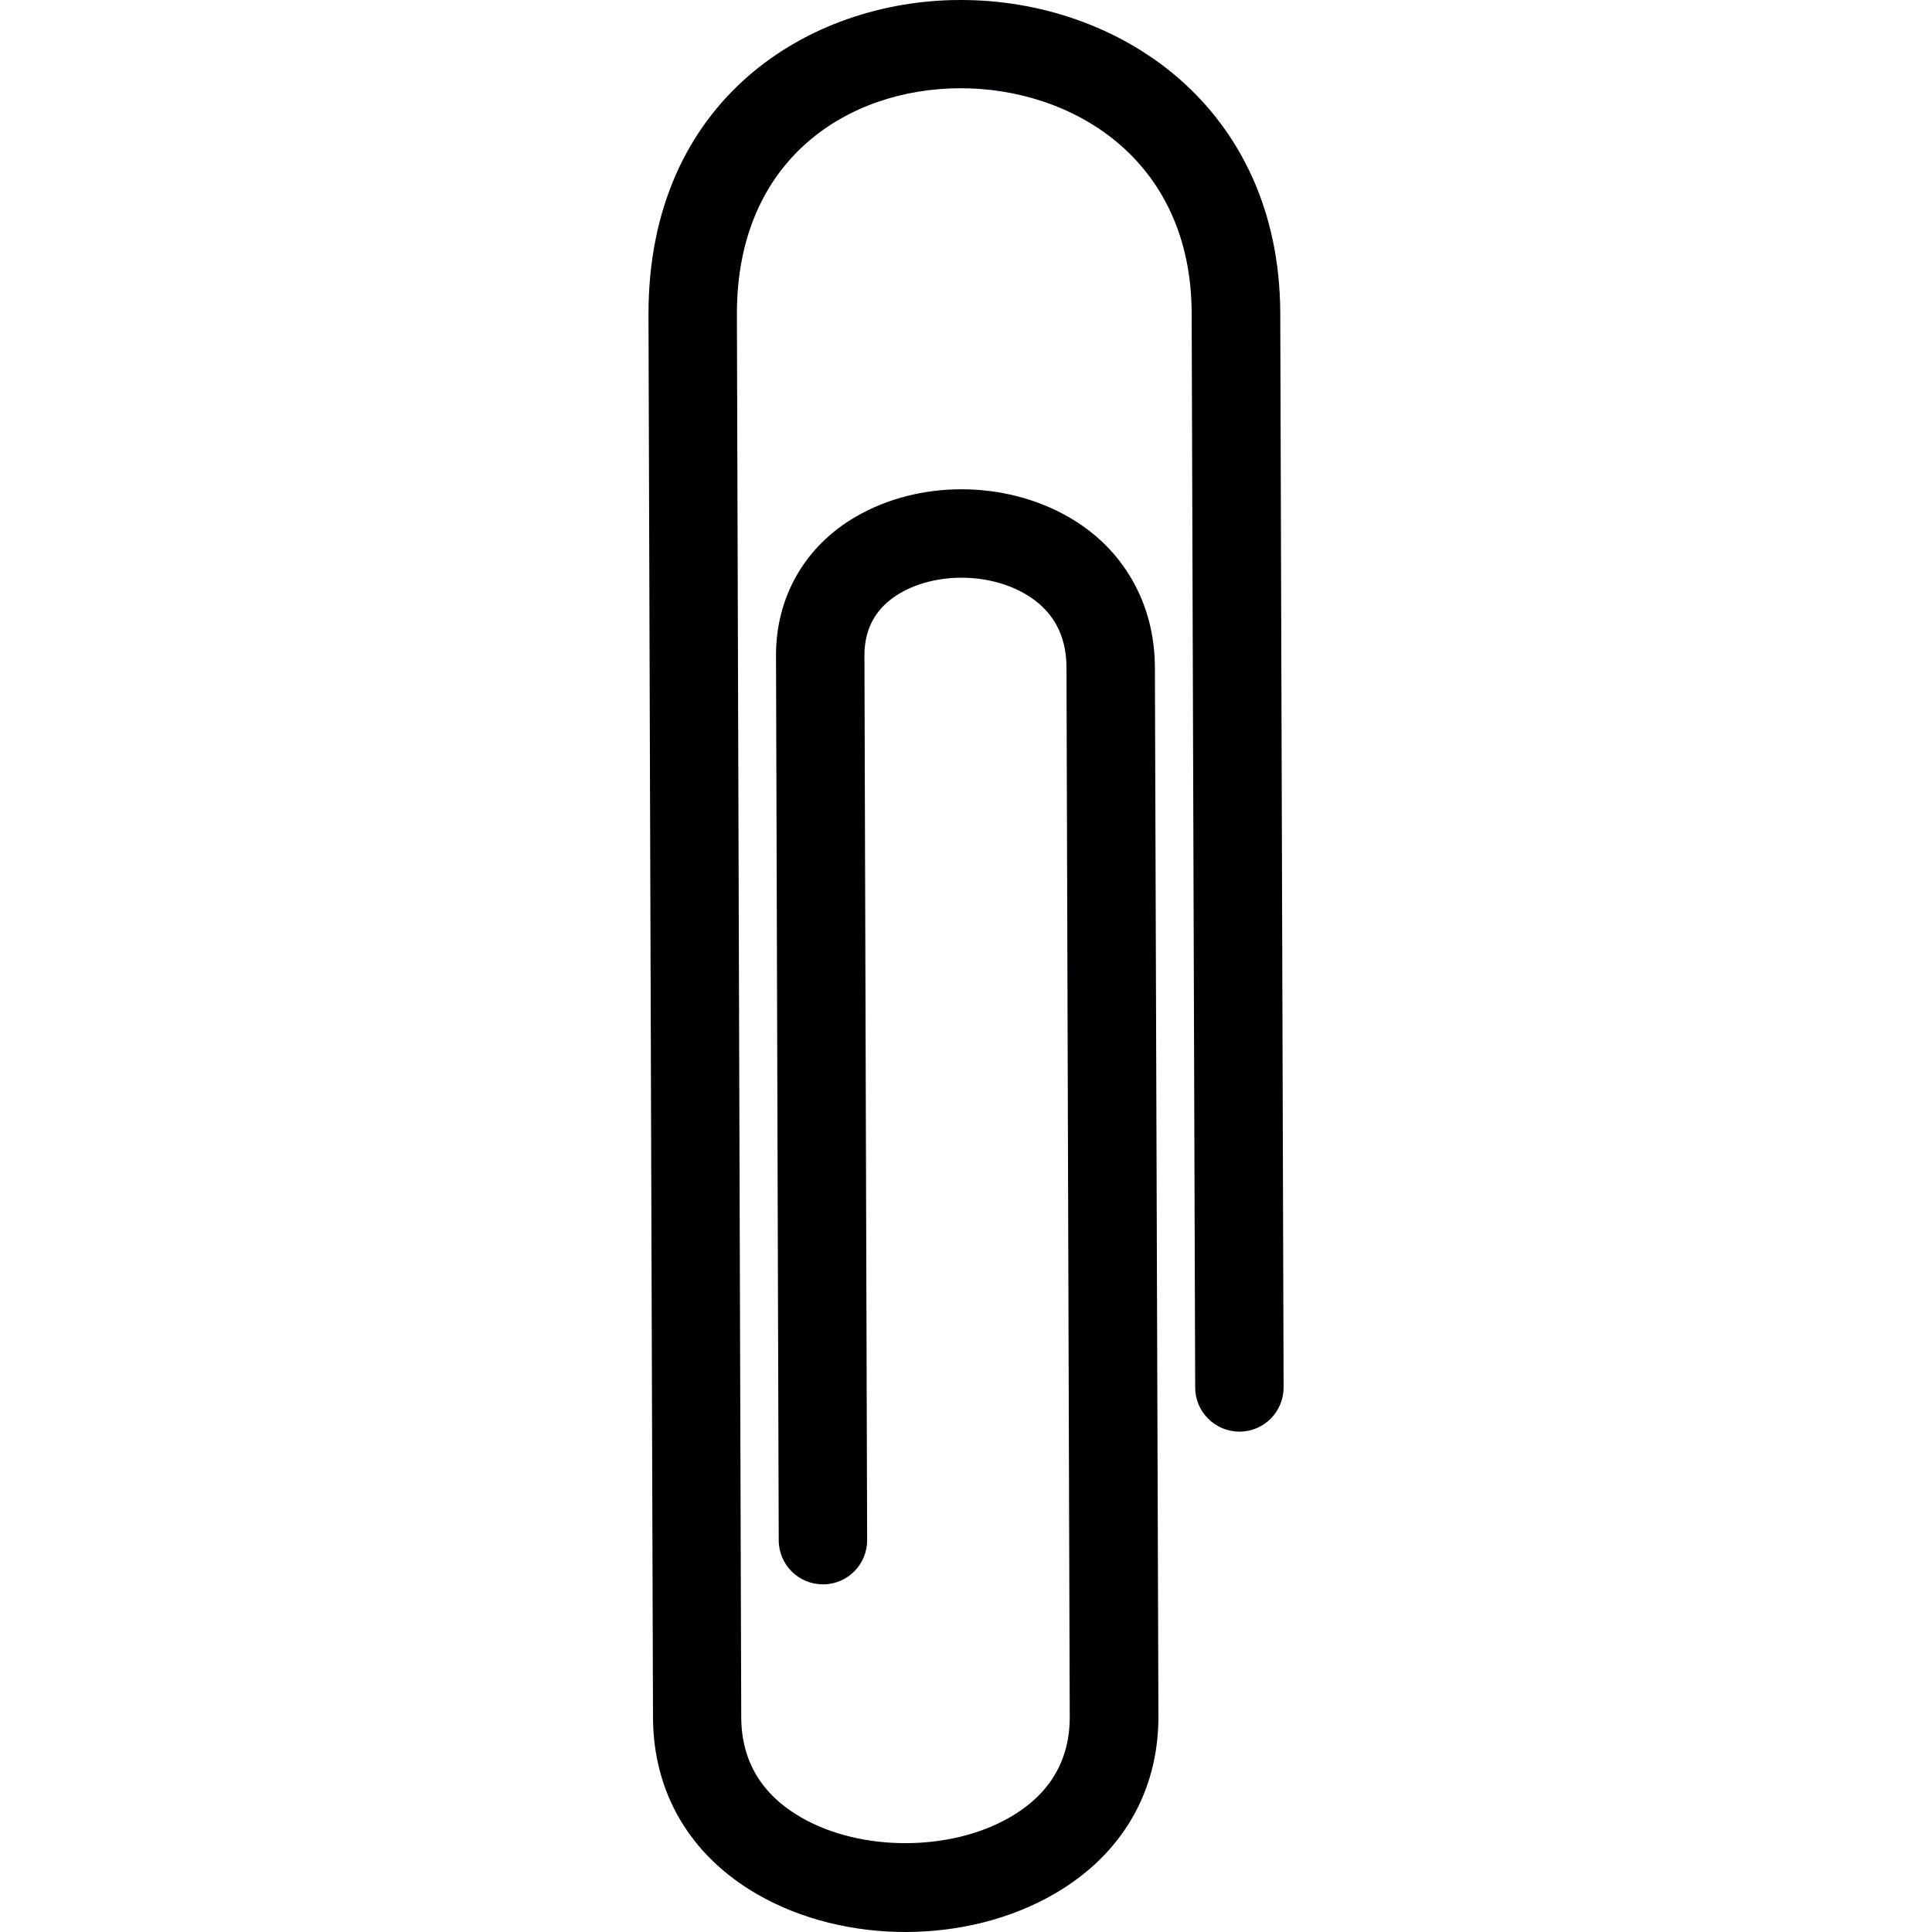
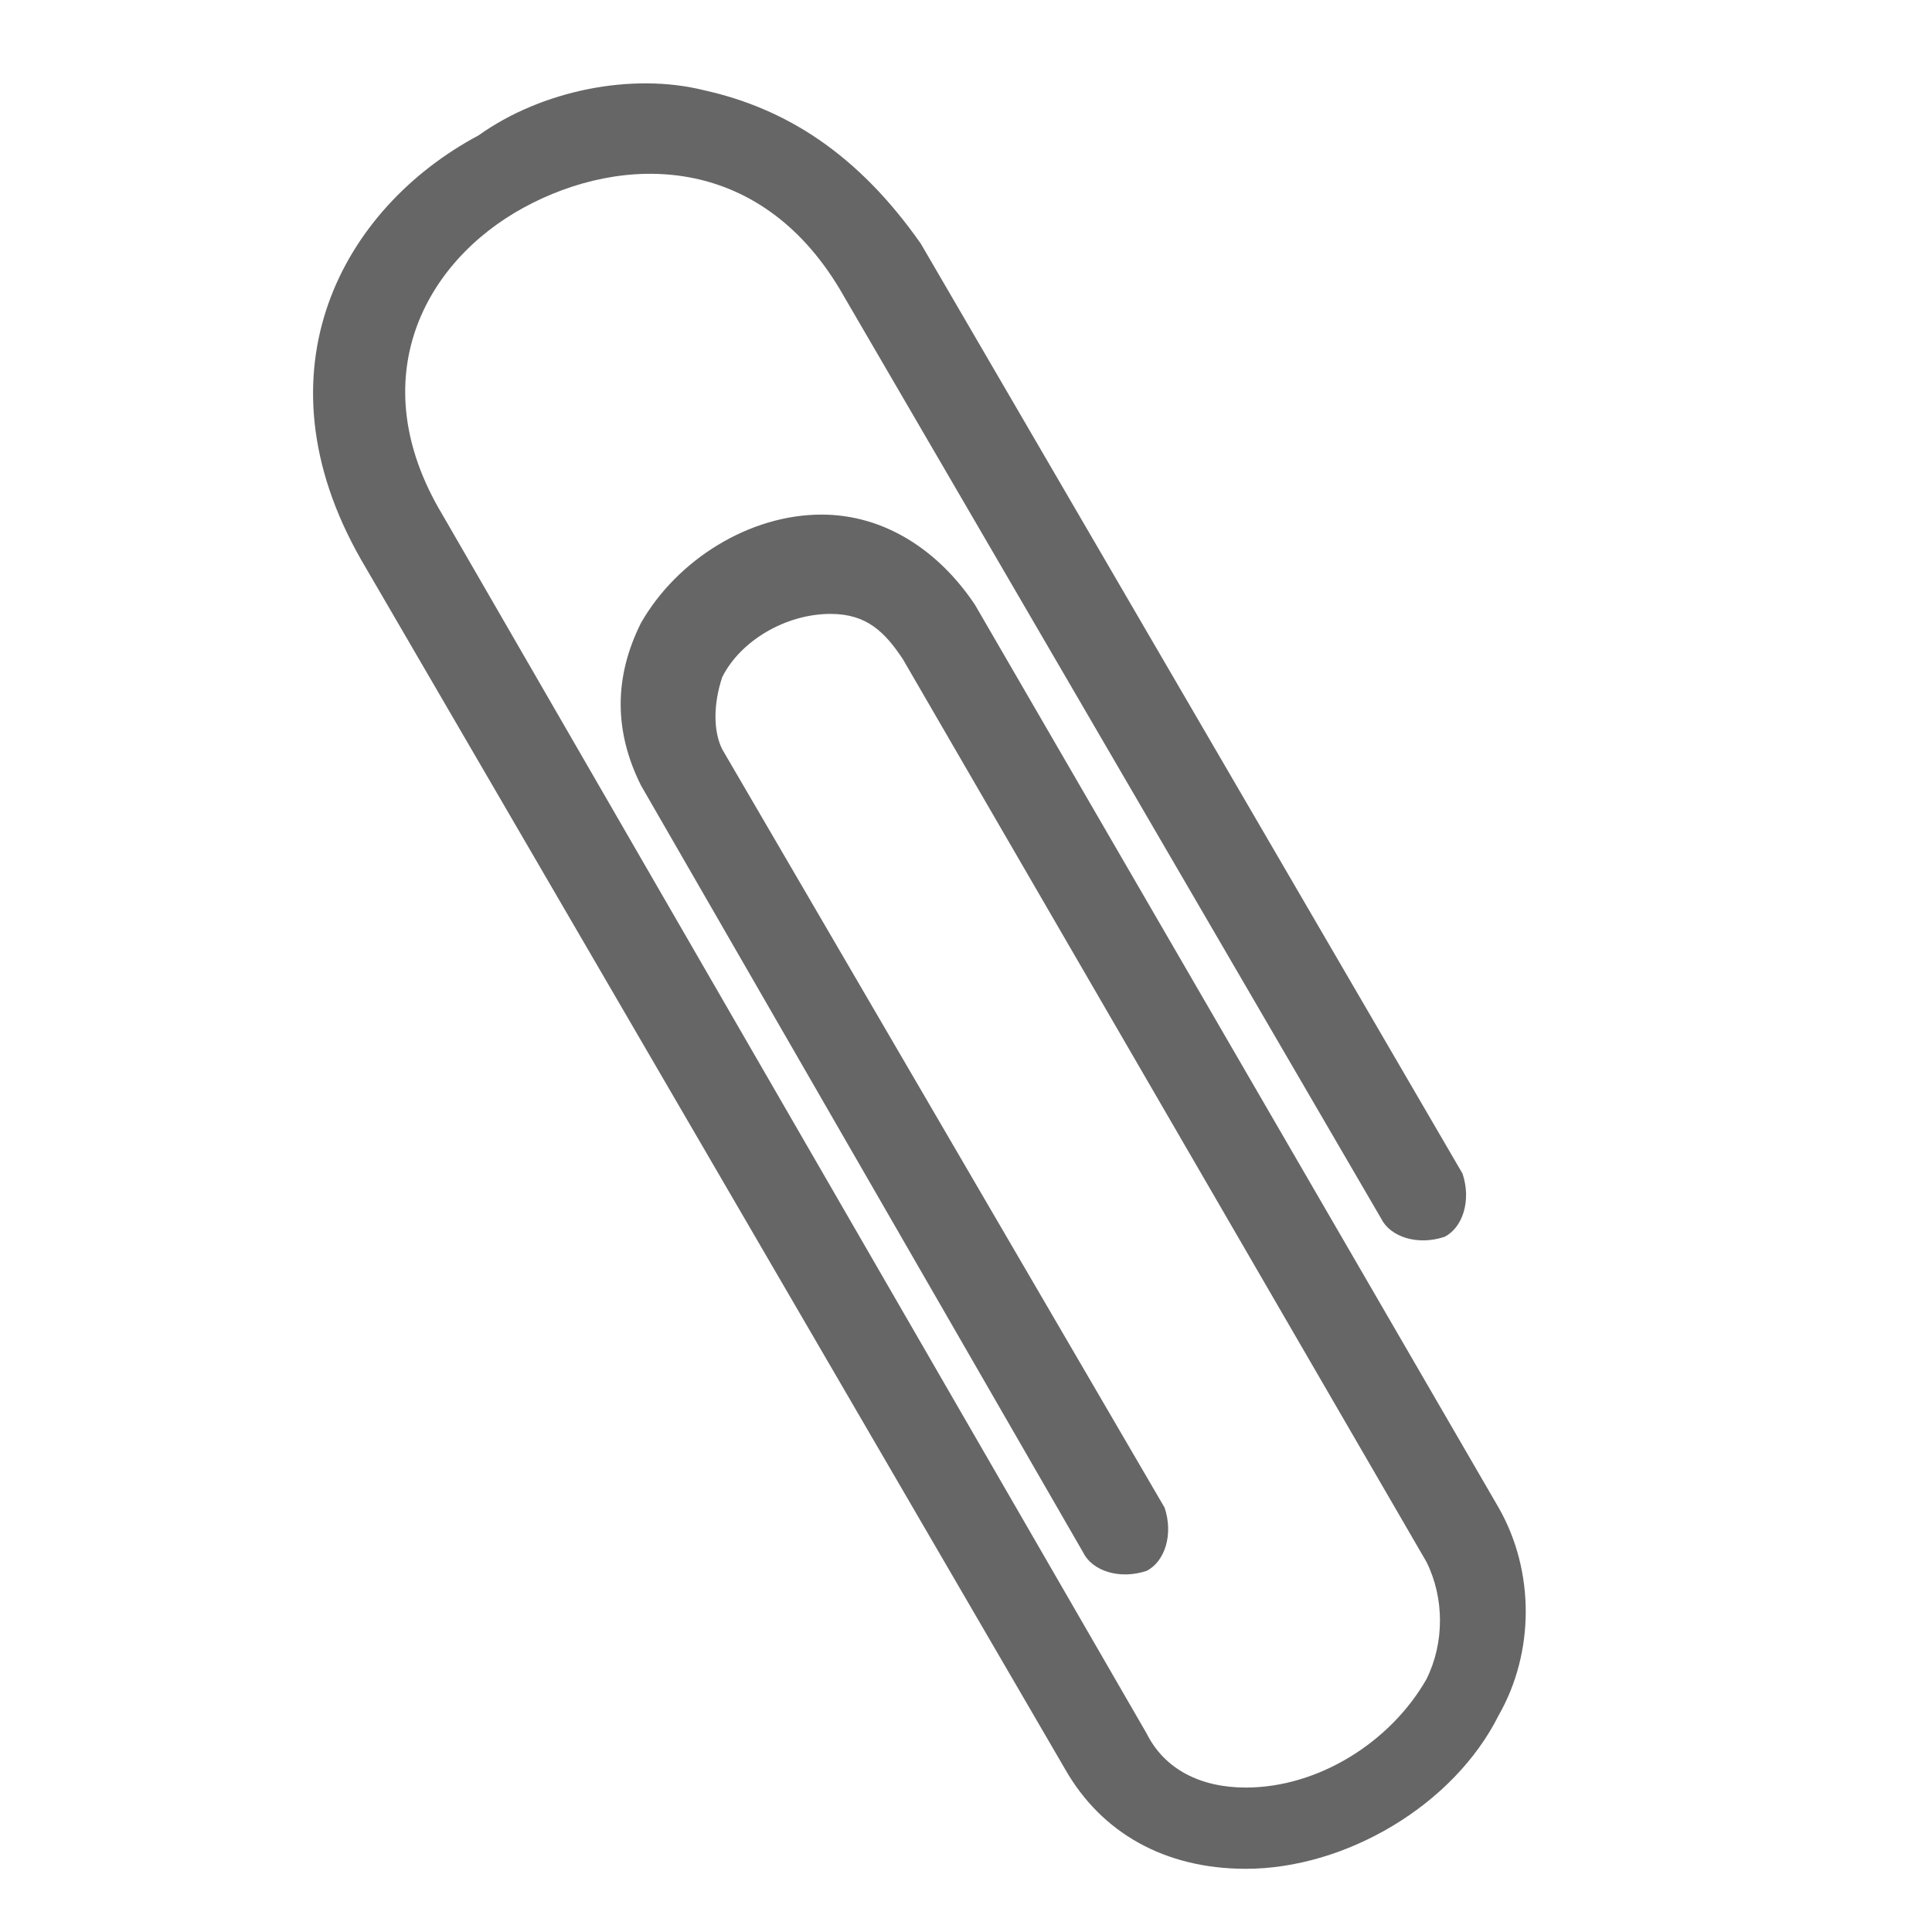
- <svg xmlns="http://www.w3.org/2000/svg" version="1.1" id="Capa_1" x="0px" y="0px" viewBox="0 0 21.391 21.391" style="enable-background:new 0 0 21.391 21.391;" xml:space="preserve">
+ <svg xmlns="http://www.w3.org/2000/svg" version="1.1" id="Capa_1" x="0px" y="0px" viewBox="0 0 21.4 21.4" style="enable-background:new 0 0 21.4 21.4;" xml:space="preserve">
+   <style type="text/css">
+ 	.st0{fill:#666666;}
+ </style>
  <g>
    <g>
-       <path style="fill:#010002;" d="M10.627,0C8.963,0.003,7.174,1.098,7.18,3.49l0,0l0.05,15.527c0.003,0.836,0.414,1.531,1.159,1.959    l0,0c0.971,0.557,2.323,0.553,3.29-0.01l0,0c0.743-0.432,1.149-1.13,1.147-1.965l0,0L12.787,7.39    c-0.002-0.711-0.35-1.319-0.956-1.666l0,0c-0.711-0.408-1.657-0.409-2.356-0.003l0,0C8.912,6.048,8.589,6.61,8.592,7.262l0,0    l0.03,9.793c0.001,0.27,0.22,0.488,0.492,0.487l0,0c0.271-0.001,0.488-0.221,0.487-0.491l0,0l-0.03-9.794    c0-0.304,0.132-0.537,0.397-0.691l0,0c0.394-0.228,0.972-0.226,1.376,0.006l0,0c0.308,0.176,0.464,0.452,0.464,0.819l0,0    l0.036,11.612c0.003,0.484-0.219,0.861-0.659,1.116l0,0c-0.657,0.382-1.65,0.385-2.31,0.006l0,0    c-0.442-0.253-0.666-0.626-0.668-1.111l0,0L8.159,3.484C8.154,1.756,9.396,0.98,10.63,0.977l0,0    c1.231-0.003,2.561,0.776,2.564,2.494l0,0l0.039,11.892c0,0.27,0.221,0.488,0.491,0.488l0,0c0.271,0,0.489-0.221,0.488-0.492l0,0    L14.175,3.467c-0.004-1.145-0.454-2.016-1.123-2.598l0,0C12.388,0.292,11.505-0.003,10.627,0L10.627,0z" />
+       <path class="st0" d="M5.3,1.5C3.8,2.3,2.8,4.1,4,6.2l0,0l7.8,13.4c0.4,0.7,1.1,1.1,2,1.1l0,0c1.1,0,2.3-0.7,2.8-1.7l0,0    c0.4-0.7,0.4-1.6,0-2.3l0,0l-5.8-10c-0.4-0.6-1-1-1.7-1l0,0c-0.8,0-1.6,0.5-2,1.2l0,0c-0.3,0.6-0.3,1.2,0,1.8l0,0l4.9,8.5    c0.1,0.2,0.4,0.3,0.7,0.2l0,0c0.2-0.1,0.3-0.4,0.2-0.7l0,0L8,8.3C7.9,8.1,7.9,7.8,8,7.5l0,0c0.2-0.4,0.7-0.7,1.2-0.7l0,0    C9.6,6.8,9.8,7,10,7.3l0,0l5.8,10c0.2,0.4,0.2,0.9,0,1.3l0,0c-0.4,0.7-1.2,1.2-2,1.2l0,0c-0.5,0-0.9-0.2-1.1-0.6l0,0L4.9,5.7    C4,4.2,4.7,2.9,5.8,2.3l0,0c1.1-0.6,2.6-0.6,3.5,0.9l0,0l6,10.3c0.1,0.2,0.4,0.3,0.7,0.2l0,0c0.2-0.1,0.3-0.4,0.2-0.7l0,0l-6-10.3    C9.5,1.7,8.7,1.2,7.8,1l0,0C7,0.8,6,1,5.3,1.5L5.3,1.5z" />
    </g>
  </g>
-   <g>
- </g>
-   <g>
- </g>
-   <g>
- </g>
-   <g>
- </g>
-   <g>
- </g>
-   <g>
- </g>
-   <g>
- </g>
-   <g>
- </g>
-   <g>
- </g>
-   <g>
- </g>
-   <g>
- </g>
-   <g>
- </g>
-   <g>
- </g>
-   <g>
- </g>
-   <g>
- </g>
</svg>
